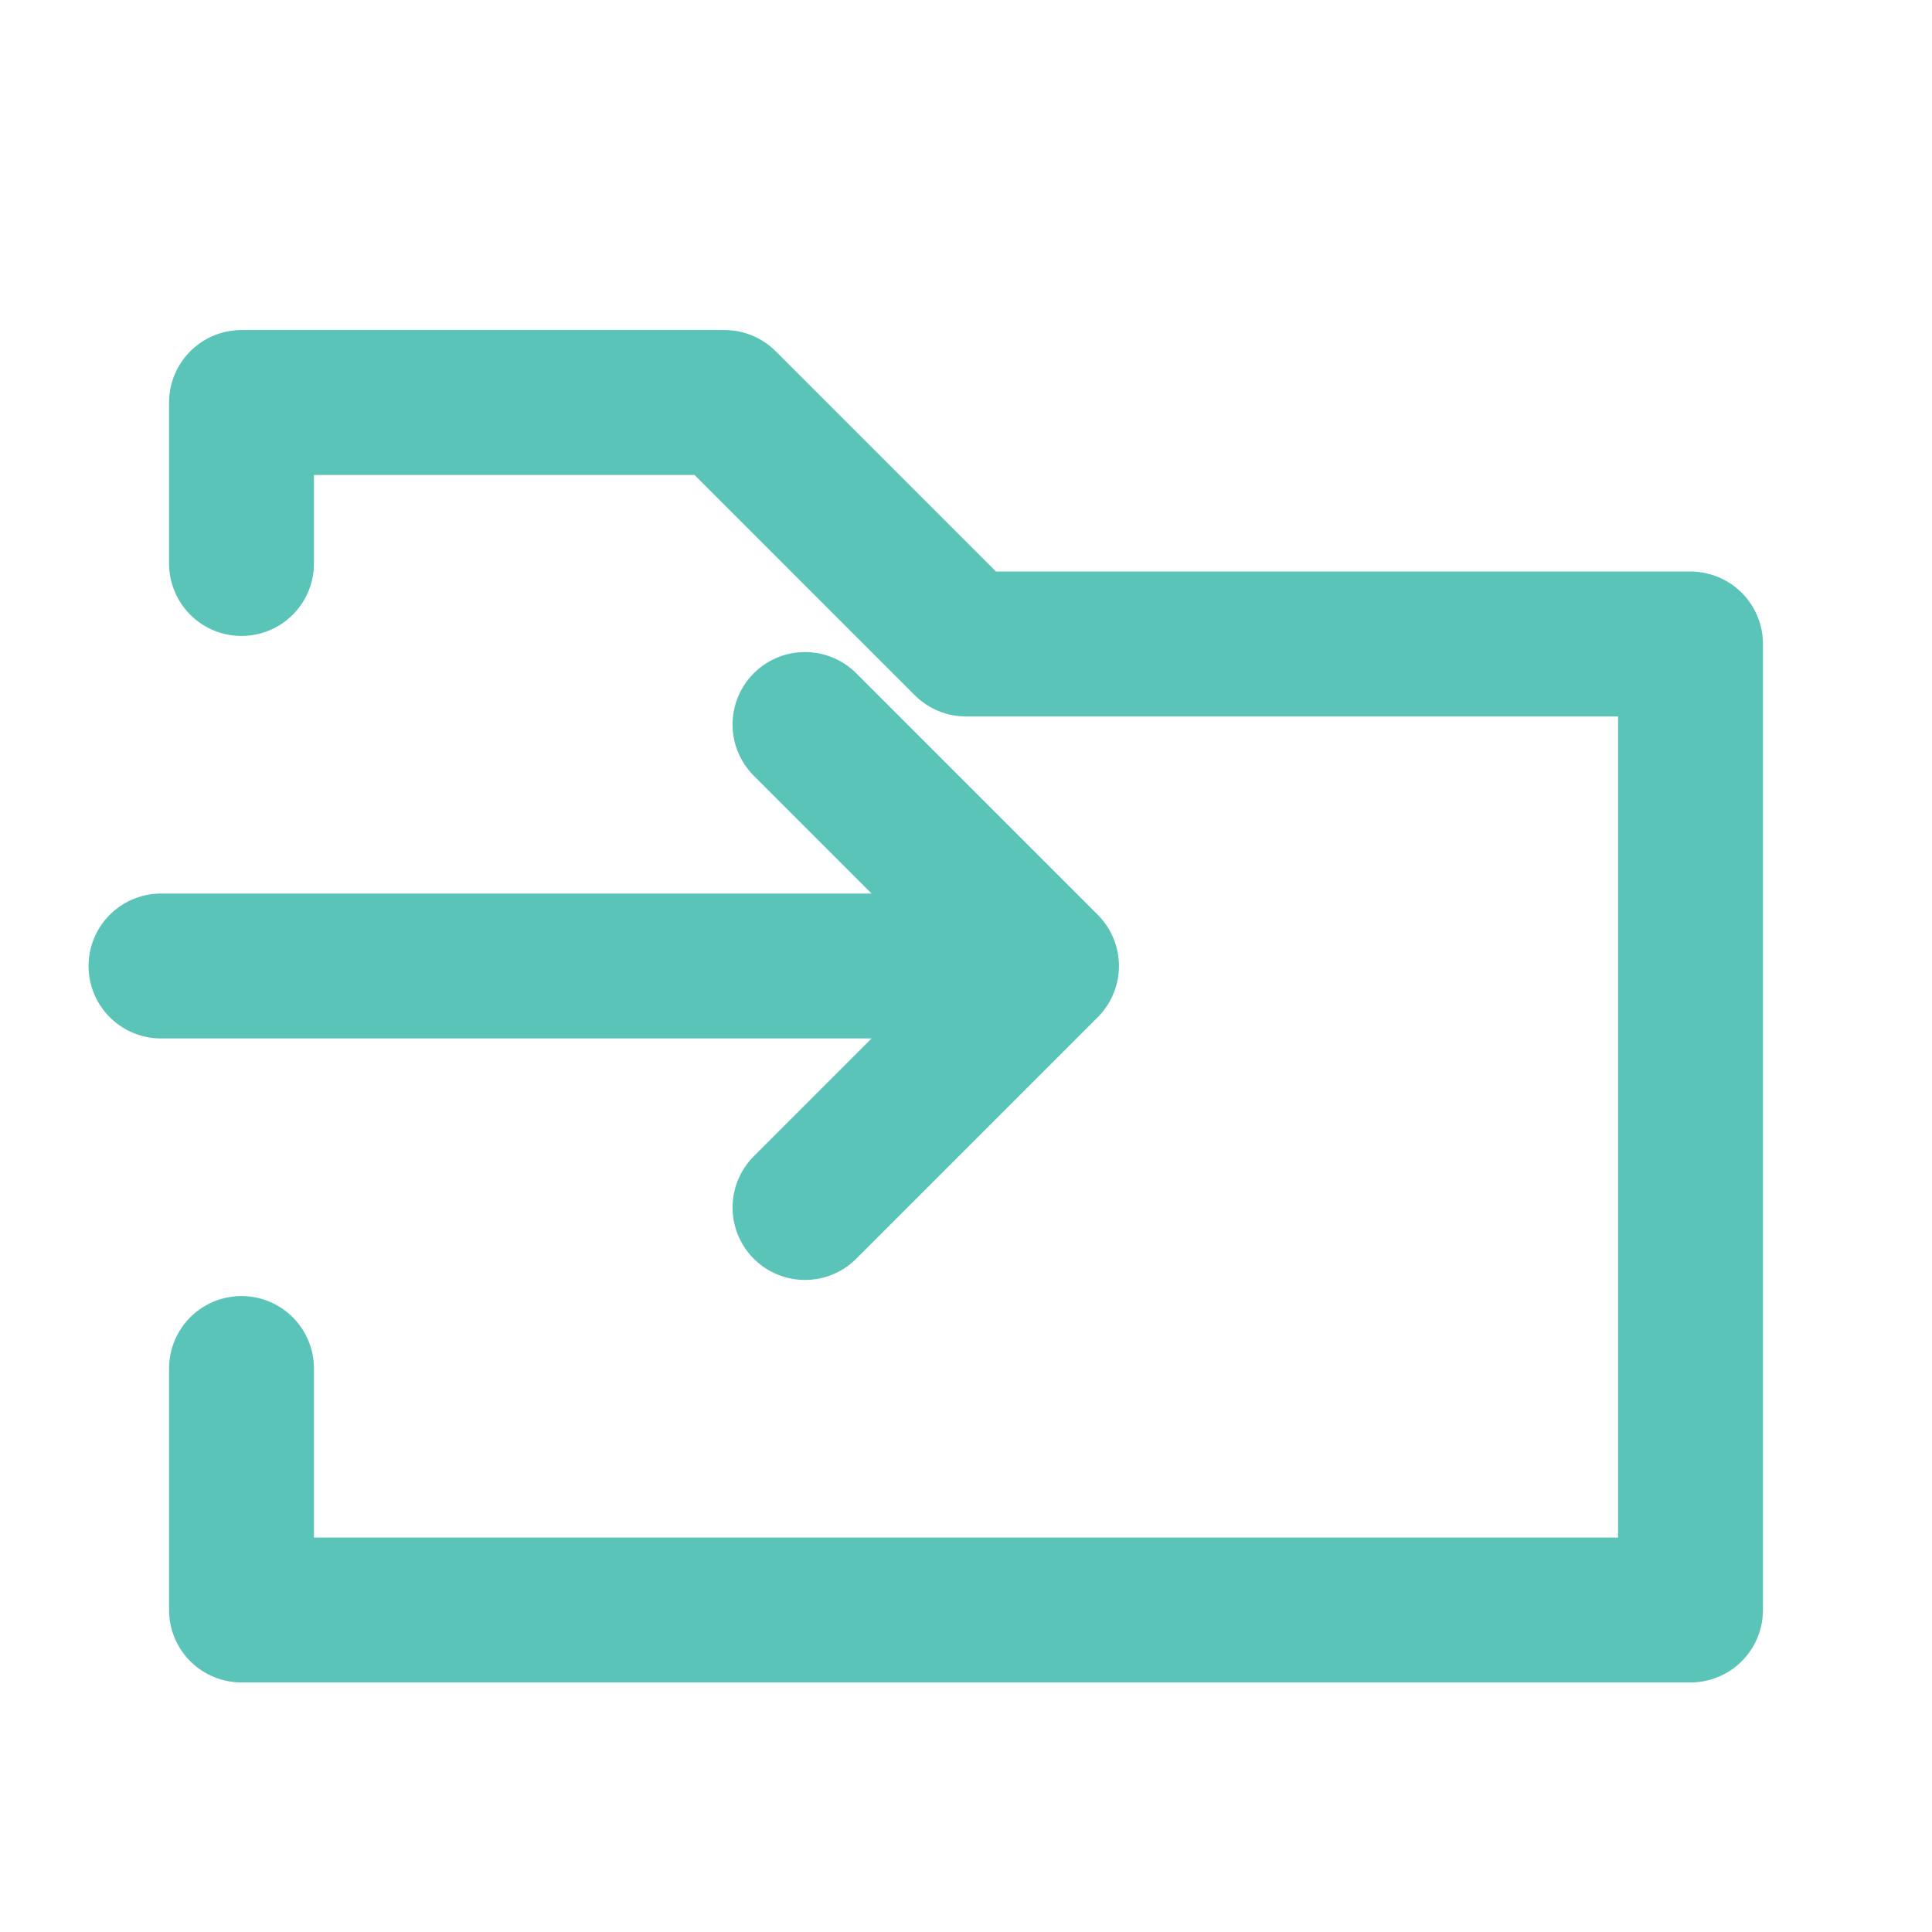
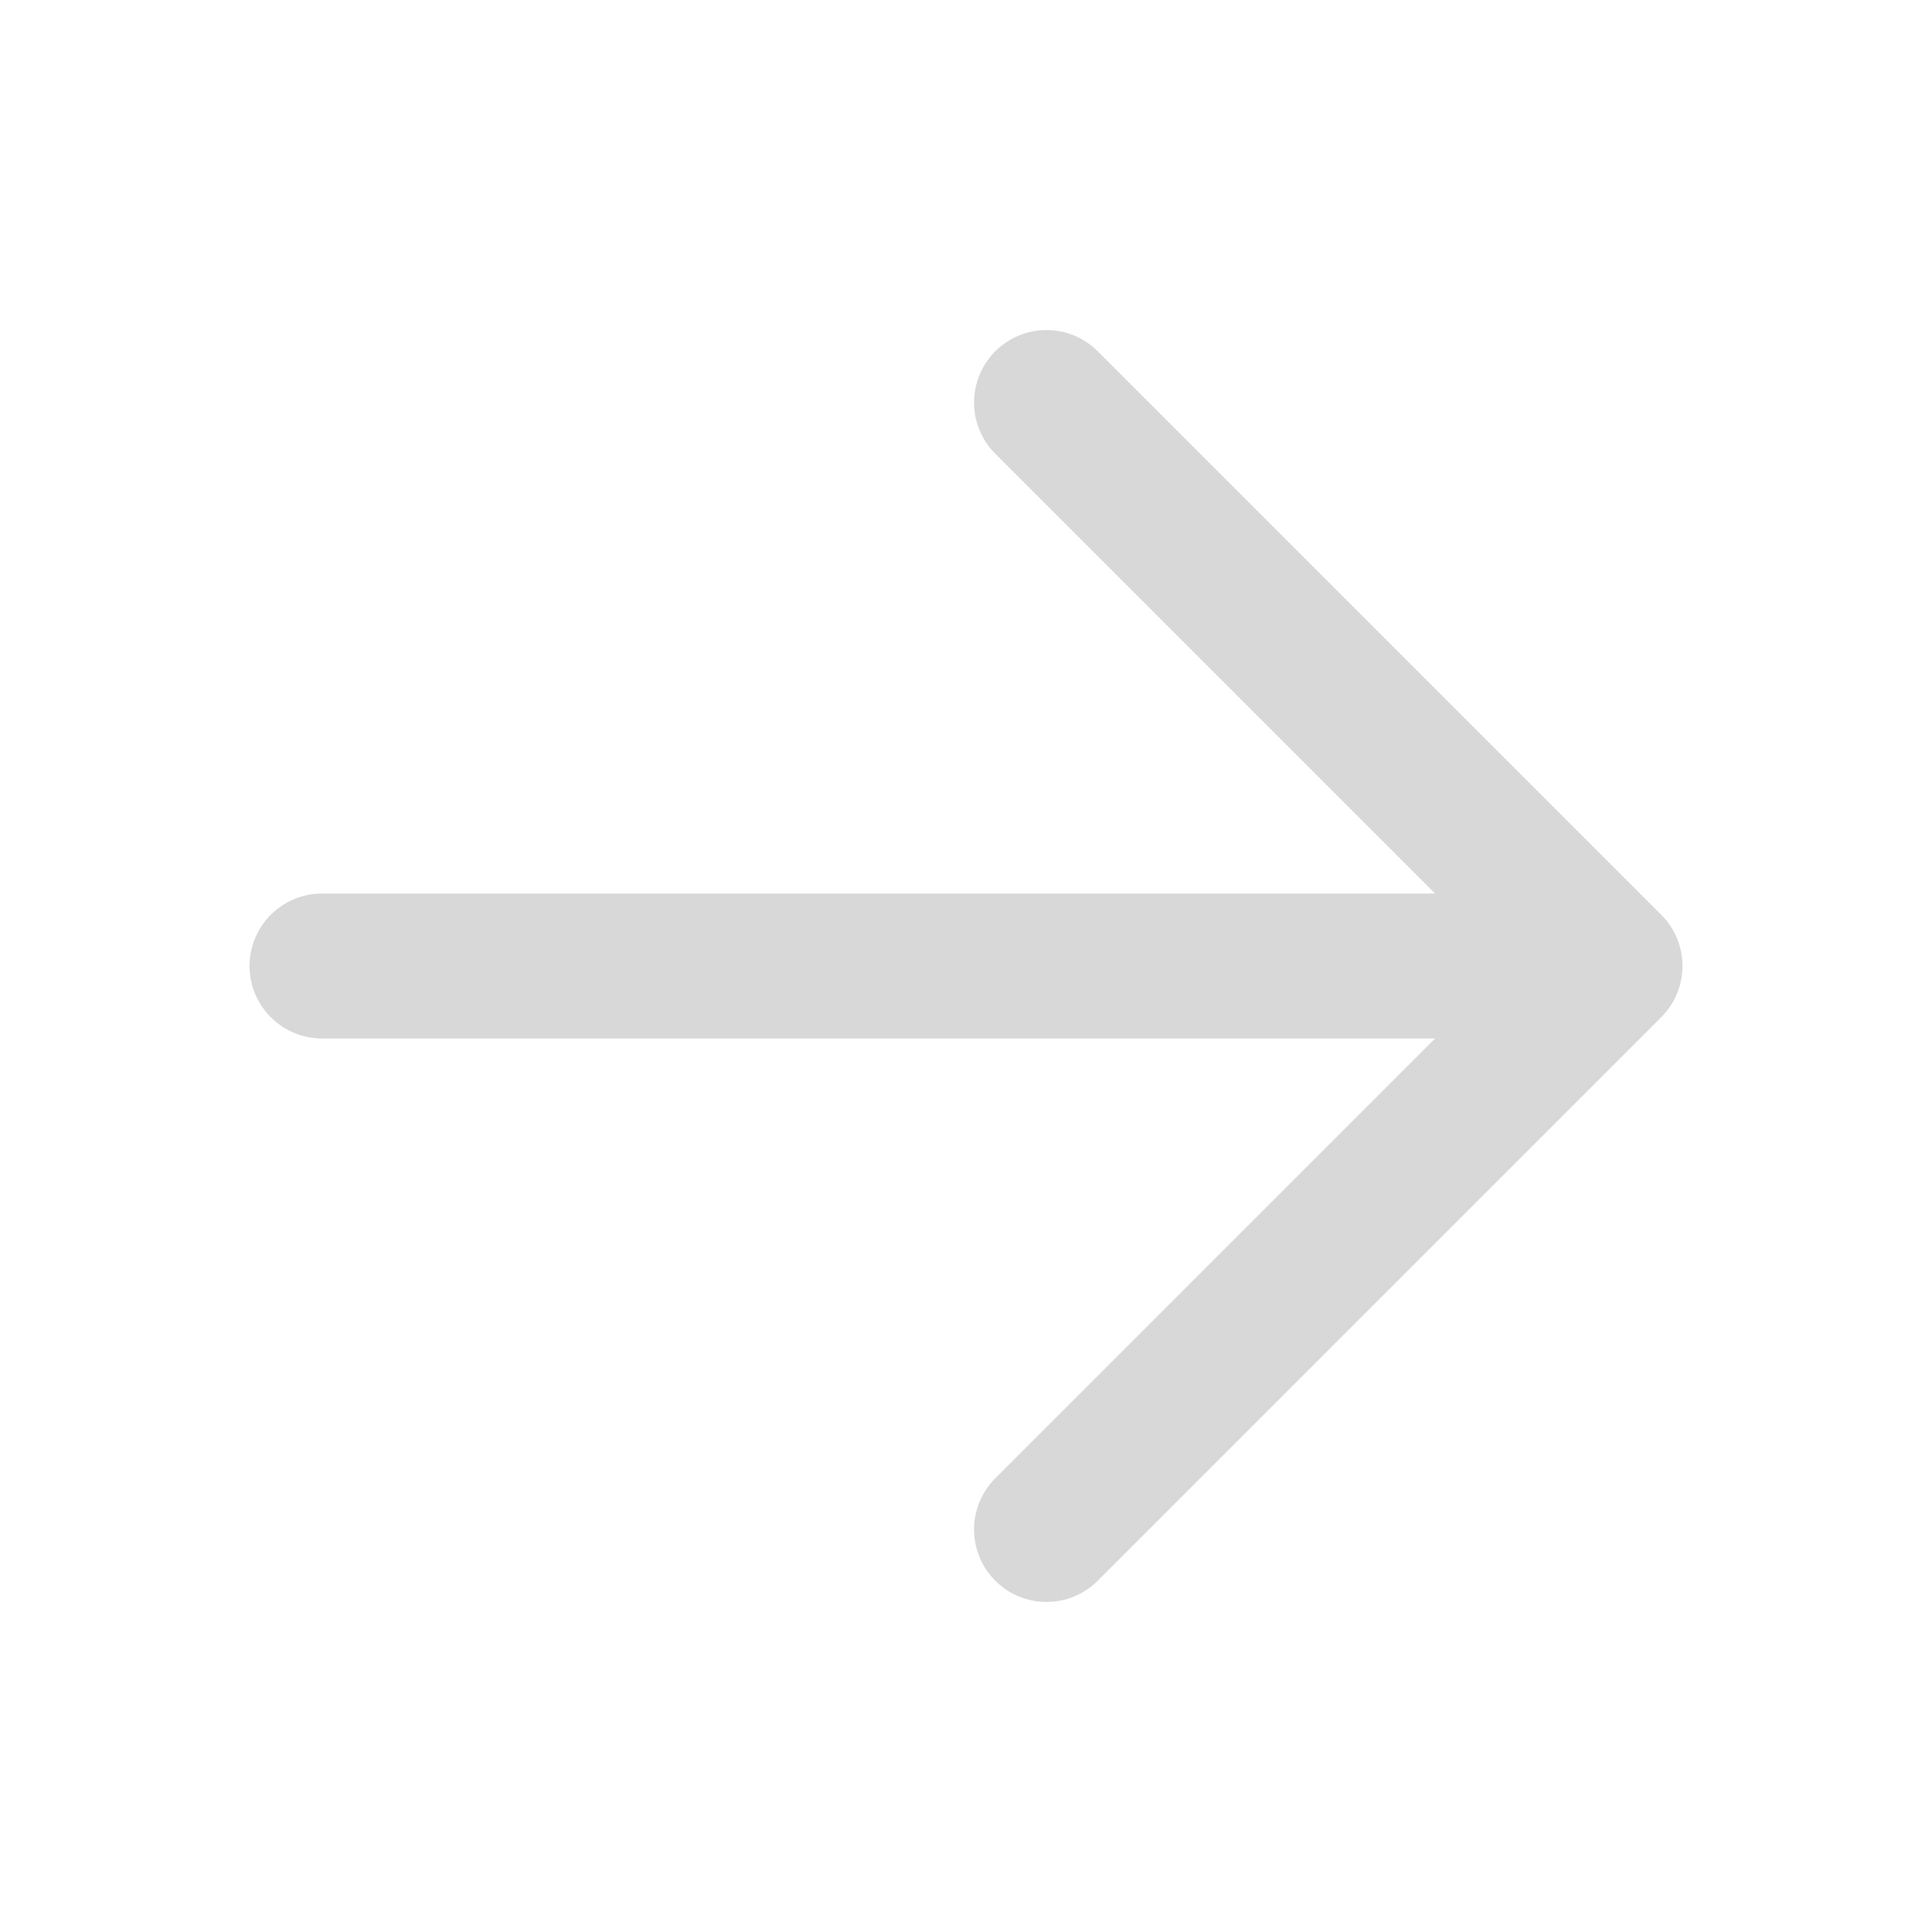
- <svg xmlns="http://www.w3.org/2000/svg" width="24" height="24" viewBox="0 0 24 24">
-   <g fill="none" stroke="#5AC4B9" stroke-width="1.8" stroke-linecap="round" stroke-linejoin="round">
-     <path d="M3 7V5h6l3 3h9v12H3v-3M2 12h11m-3-3 3 3-3 3" />
-   </g>
+ <svg xmlns="http://www.w3.org/2000/svg" width="24" height="24" viewBox="0 0 24 24" fill="none" stroke="#D8D8D8" stroke-width="1.8" stroke-linecap="round" stroke-linejoin="round">
+   <path d="M4 12h16M13 5l7 7-7 7" />
</svg>
